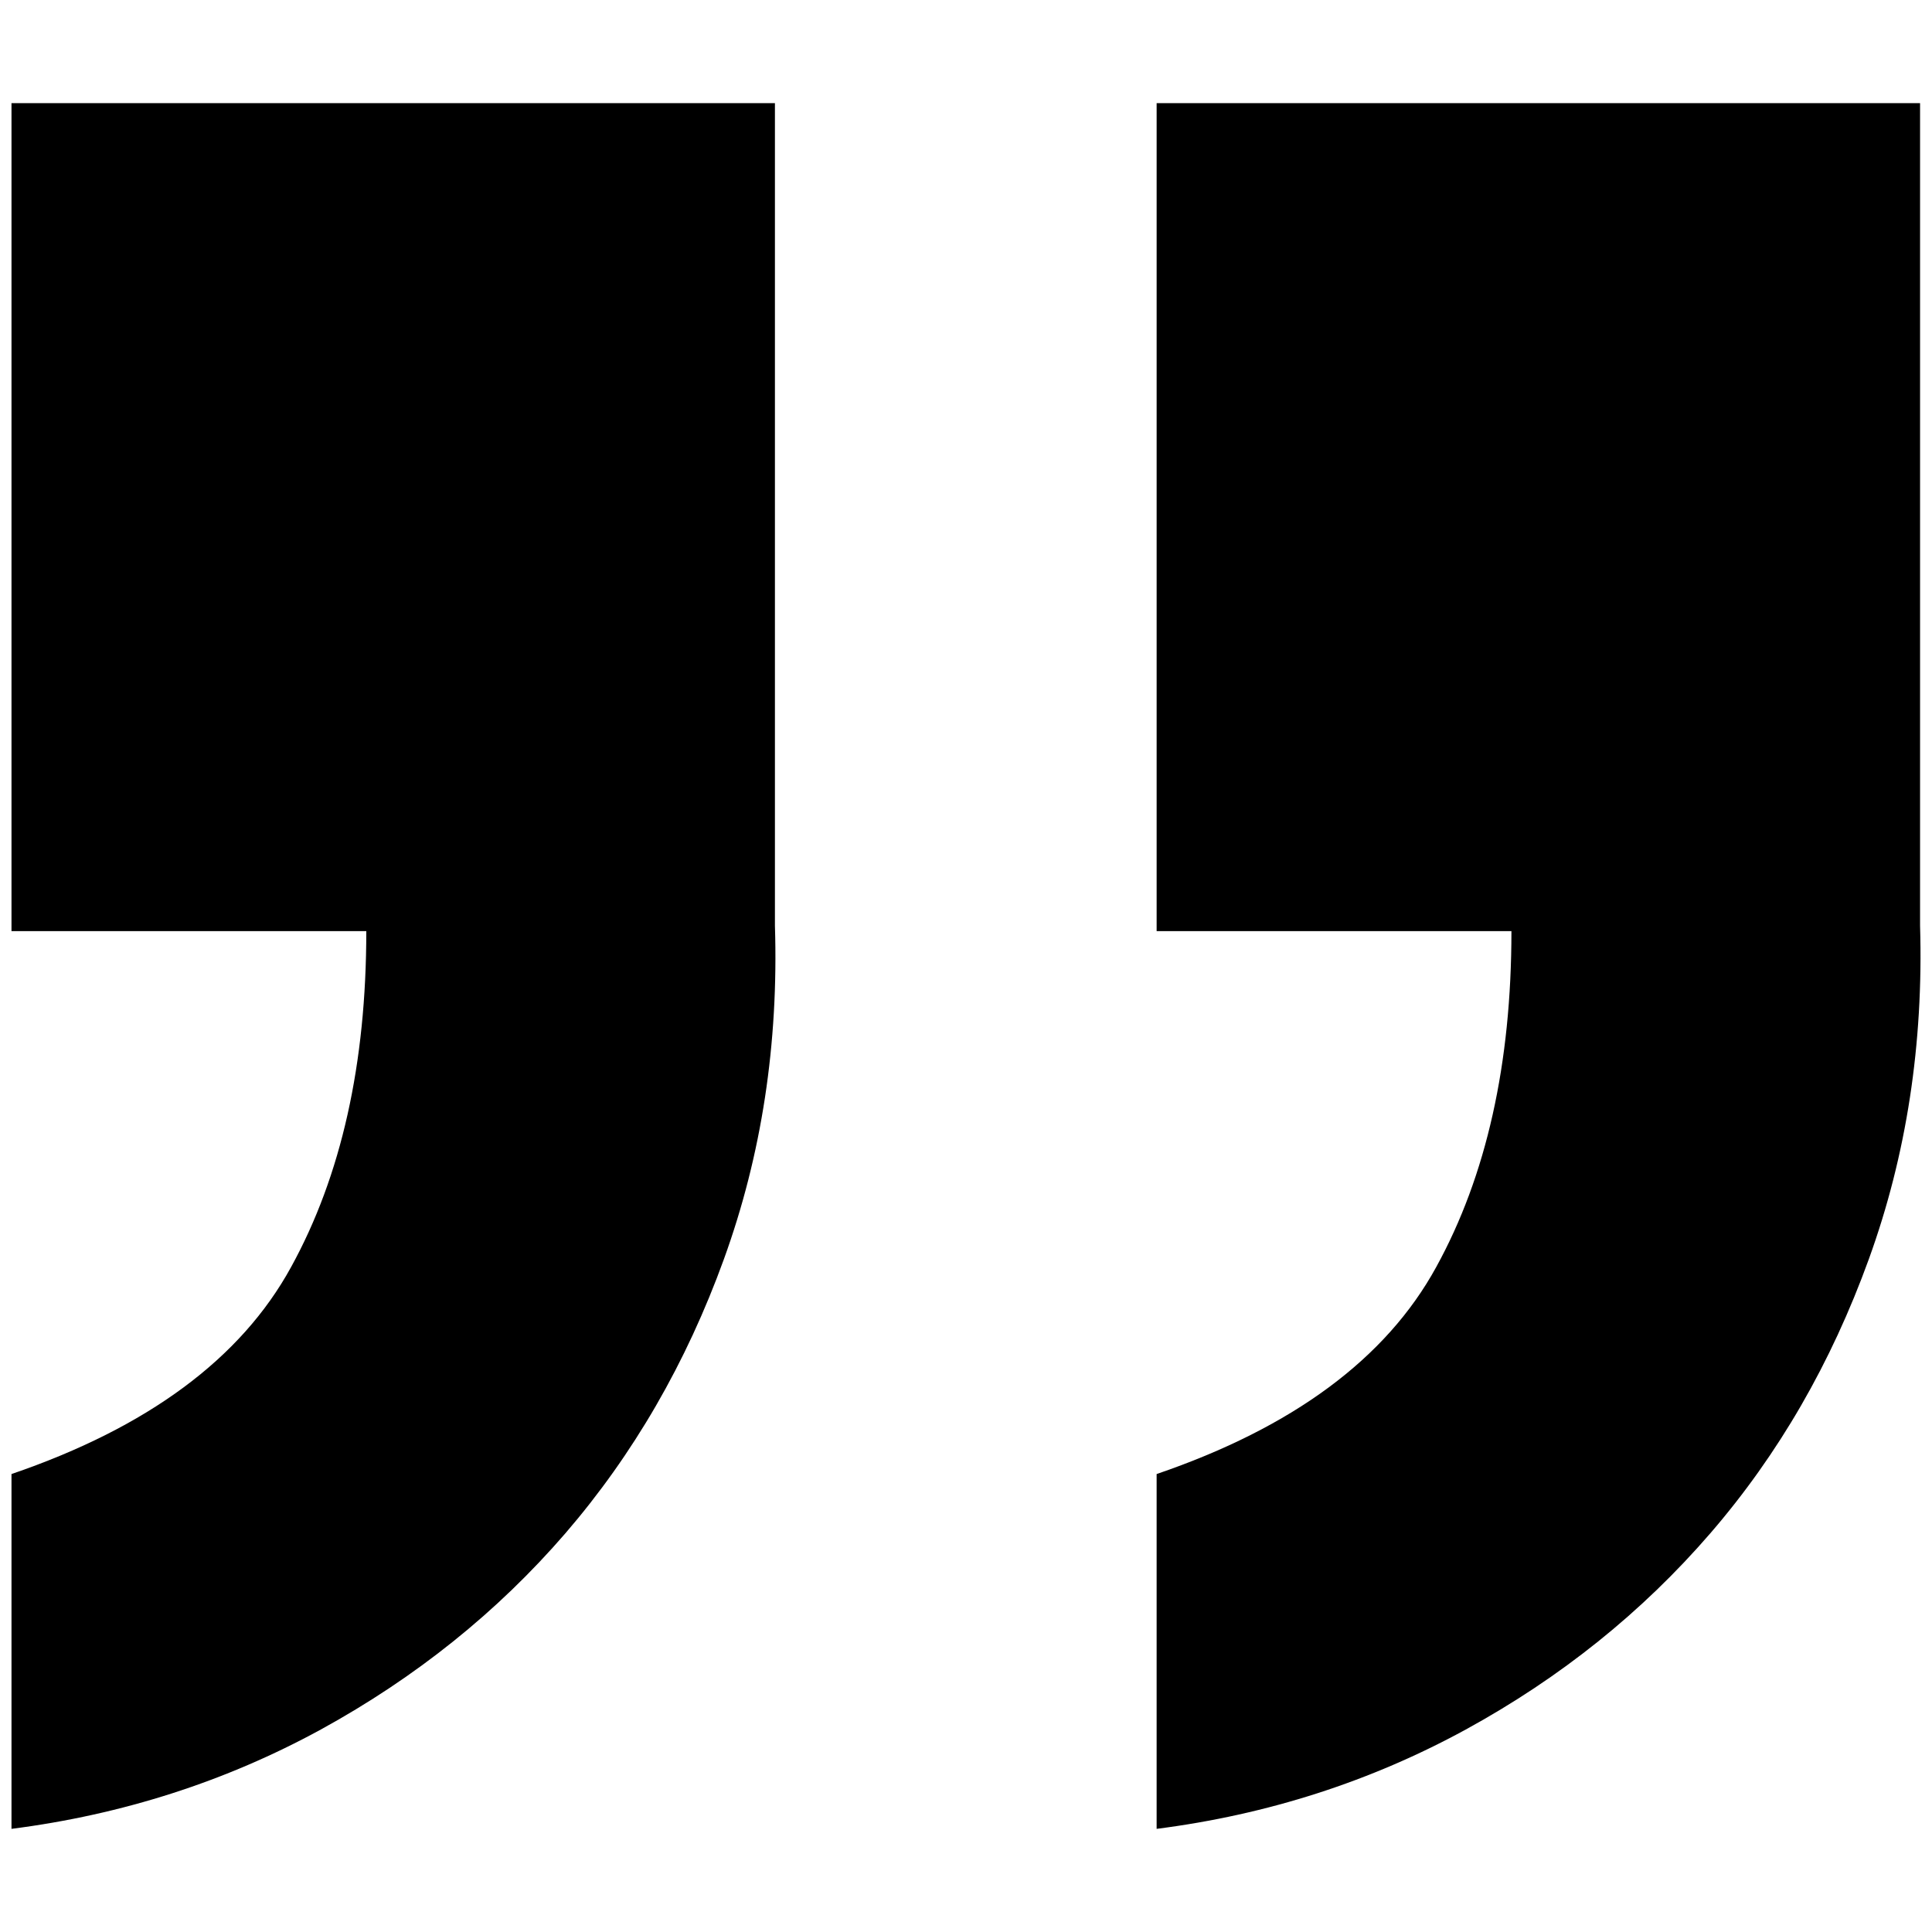
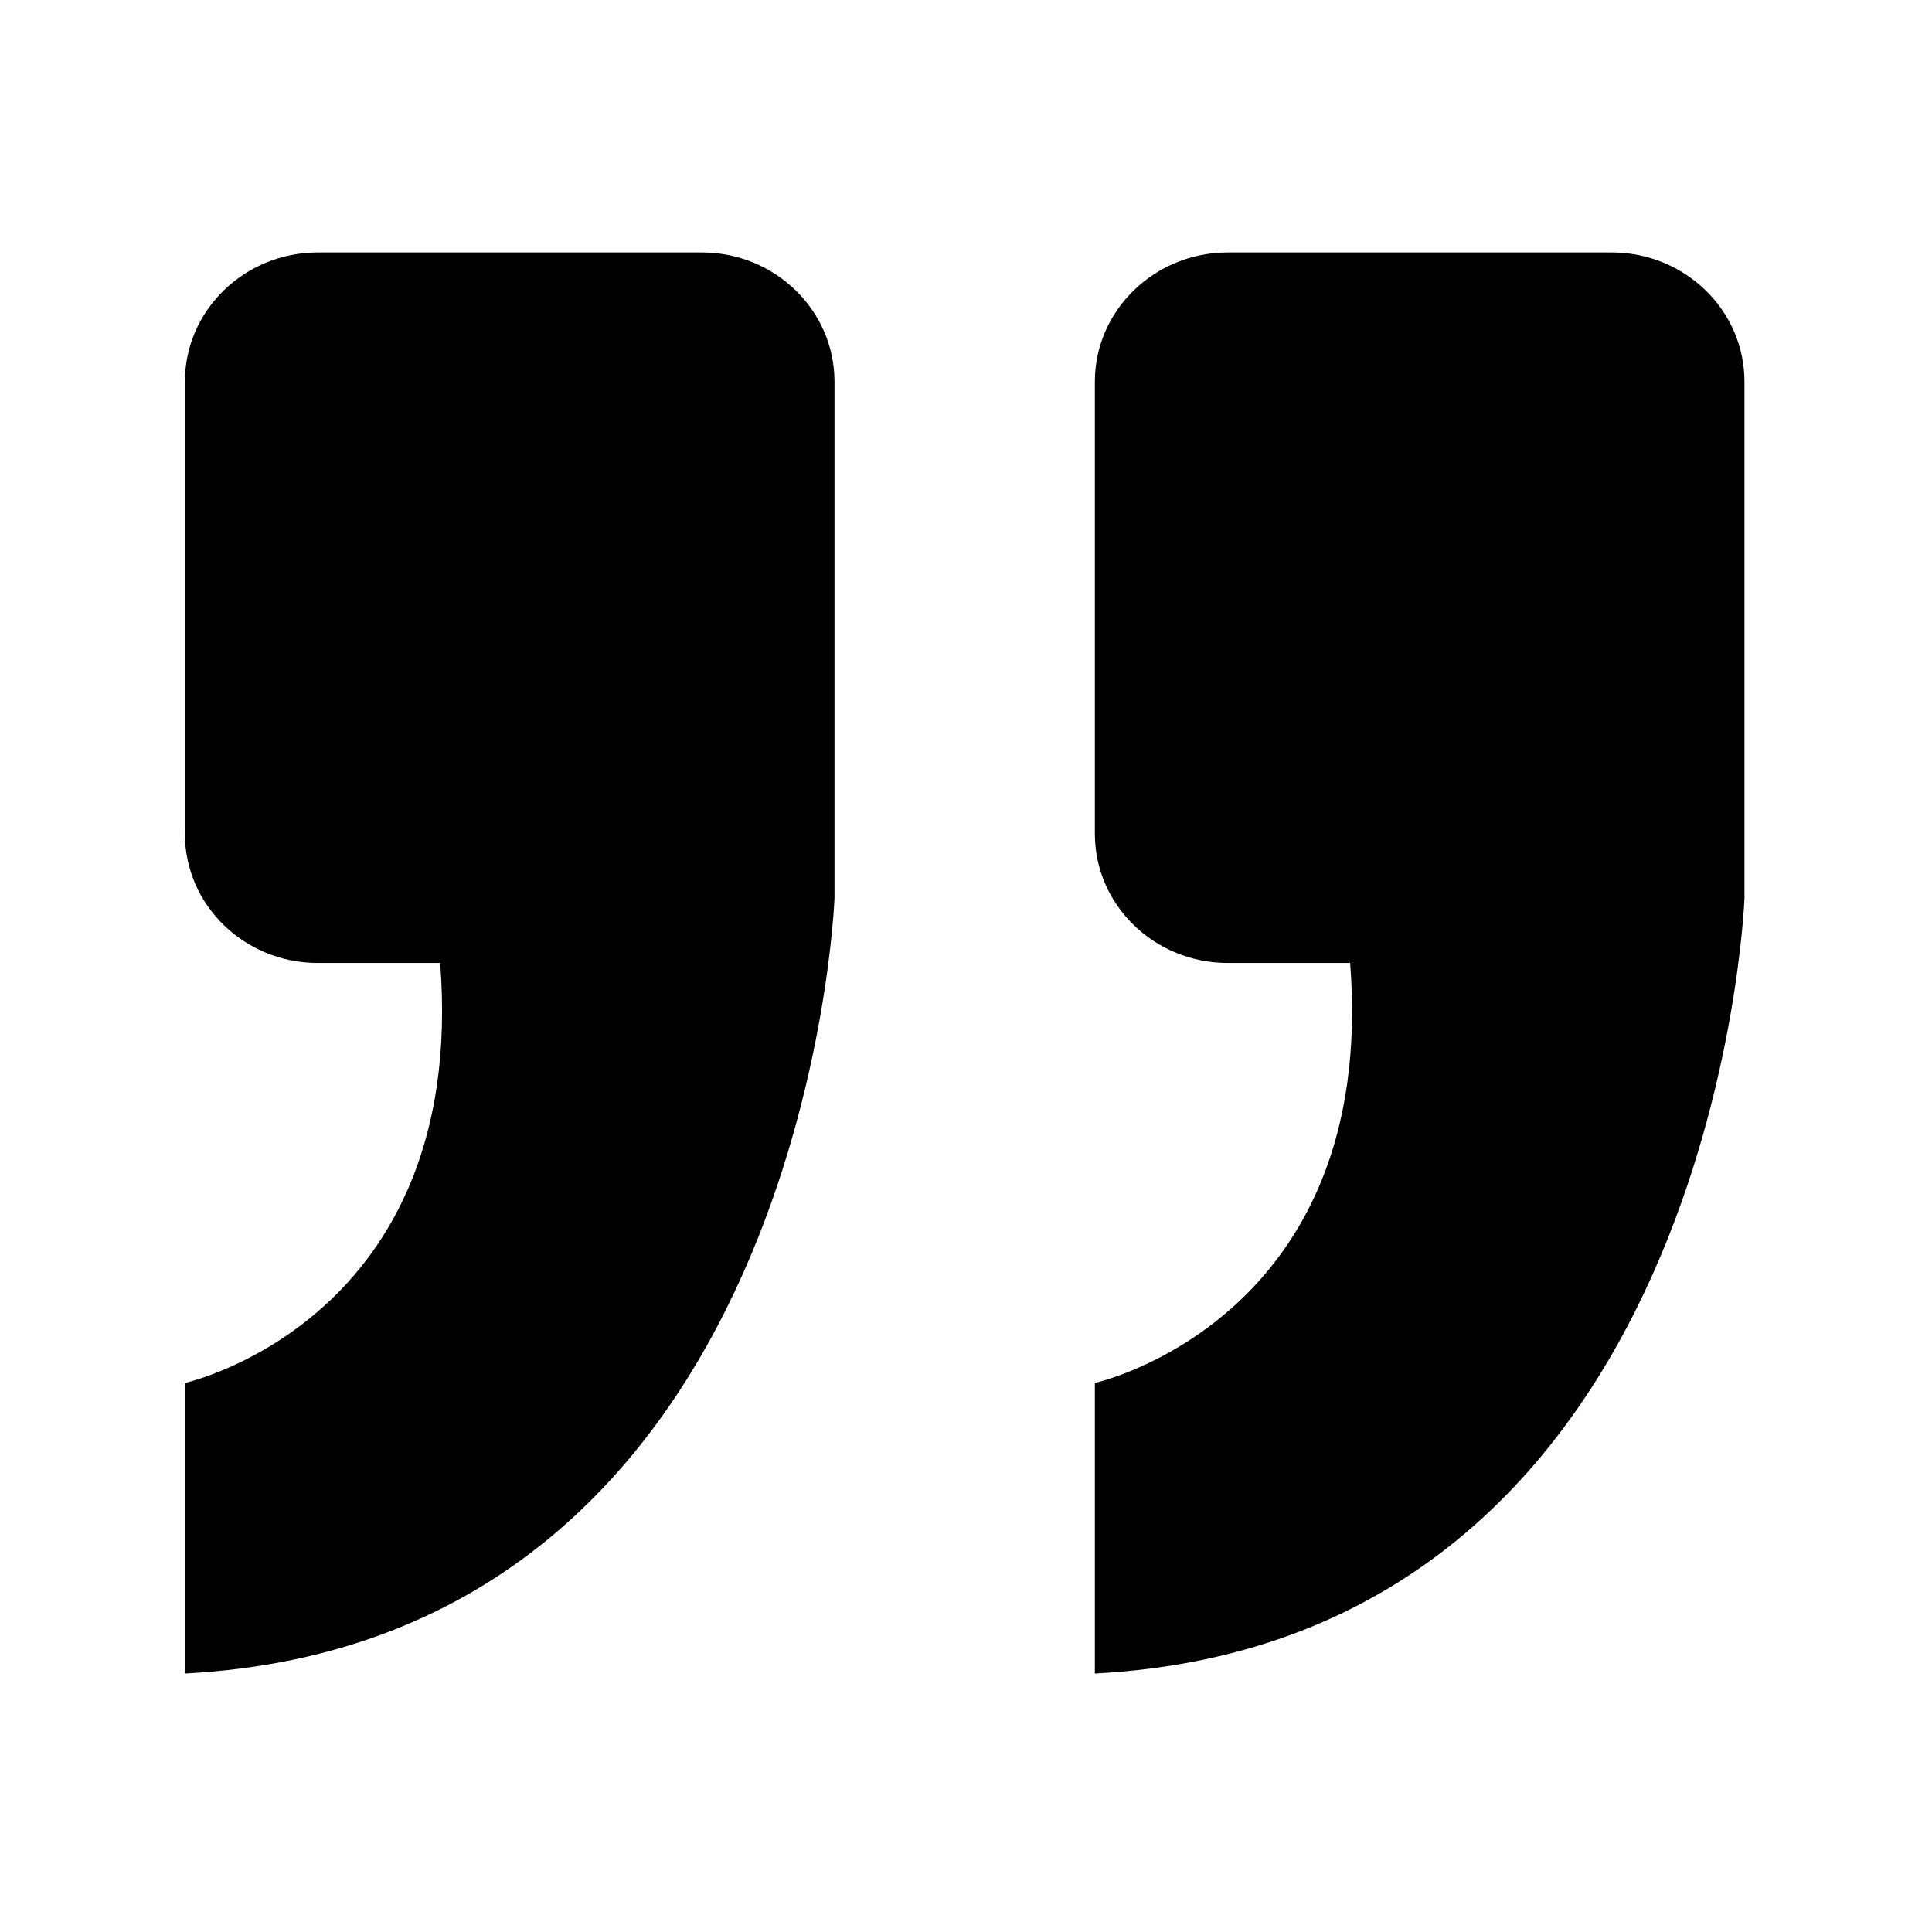
- <svg xmlns="http://www.w3.org/2000/svg" t="1615530432418" class="icon" viewBox="0 0 1024 1024" version="1.1" p-id="4992" width="48" height="48">
+ <svg xmlns="http://www.w3.org/2000/svg" t="1615701231563" class="icon" viewBox="0 0 1024 1024" version="1.1" p-id="2139" width="48" height="48">
  <defs>
    <style type="text/css" />
  </defs>
-   <path d="M1017.674 54.666l0 435.94c1.852 62.72-7.19 121.62-27.132 176.698-19.934 55.072-47.882 103.532-84.054 145.394-36.054 41.732-79.186 76.4-129.622 104-50.324 27.478-104.93 45.102-163.83 52.634l0-188.056c72.226-24.696 121.62-61.216 148.174-109.68 26.664-48.464 39.882-107.824 39.882-178.086l-188.052 0L613.04 54.672l404.63 0L1017.67 54.666zM410.726 54.666l0 435.94c1.968 62.72-7.072 121.62-27.012 176.692-19.94 55.078-47.994 103.538-84.056 145.394-36.054 41.738-79.304 76.406-129.622 104-50.322 27.478-105.048 45.102-163.946 52.64l0-188.056c72.232-24.696 121.626-61.216 148.174-109.68 26.67-48.47 39.882-107.83 39.882-178.086L6.09 493.51 6.09 54.672l404.636 0L410.726 54.666zM410.726 54.666" p-id="4993" />
+   <path d="M98 733v154c329.7-17.4 344.3-410.9 344.3-410.9V202.3c0-37.8-31.5-68.5-70.4-68.5H168.5c-38.9 0-70.5 30.7-70.5 68.5v239.6c0 37.8 31.5 68.5 70.5 68.5h64.8C248 699.9 98 733 98 733zM924.6 476.1V202.3c0-37.8-31.5-68.5-70.4-68.5H650.8c-38.9 0-70.5 30.7-70.5 68.5v239.6c0 37.8 31.5 68.5 70.5 68.5h64.8C730.4 699.8 580.3 733 580.3 733v154c329.8-17.4 344.3-410.9 344.3-410.9z" p-id="2140" />
</svg>
